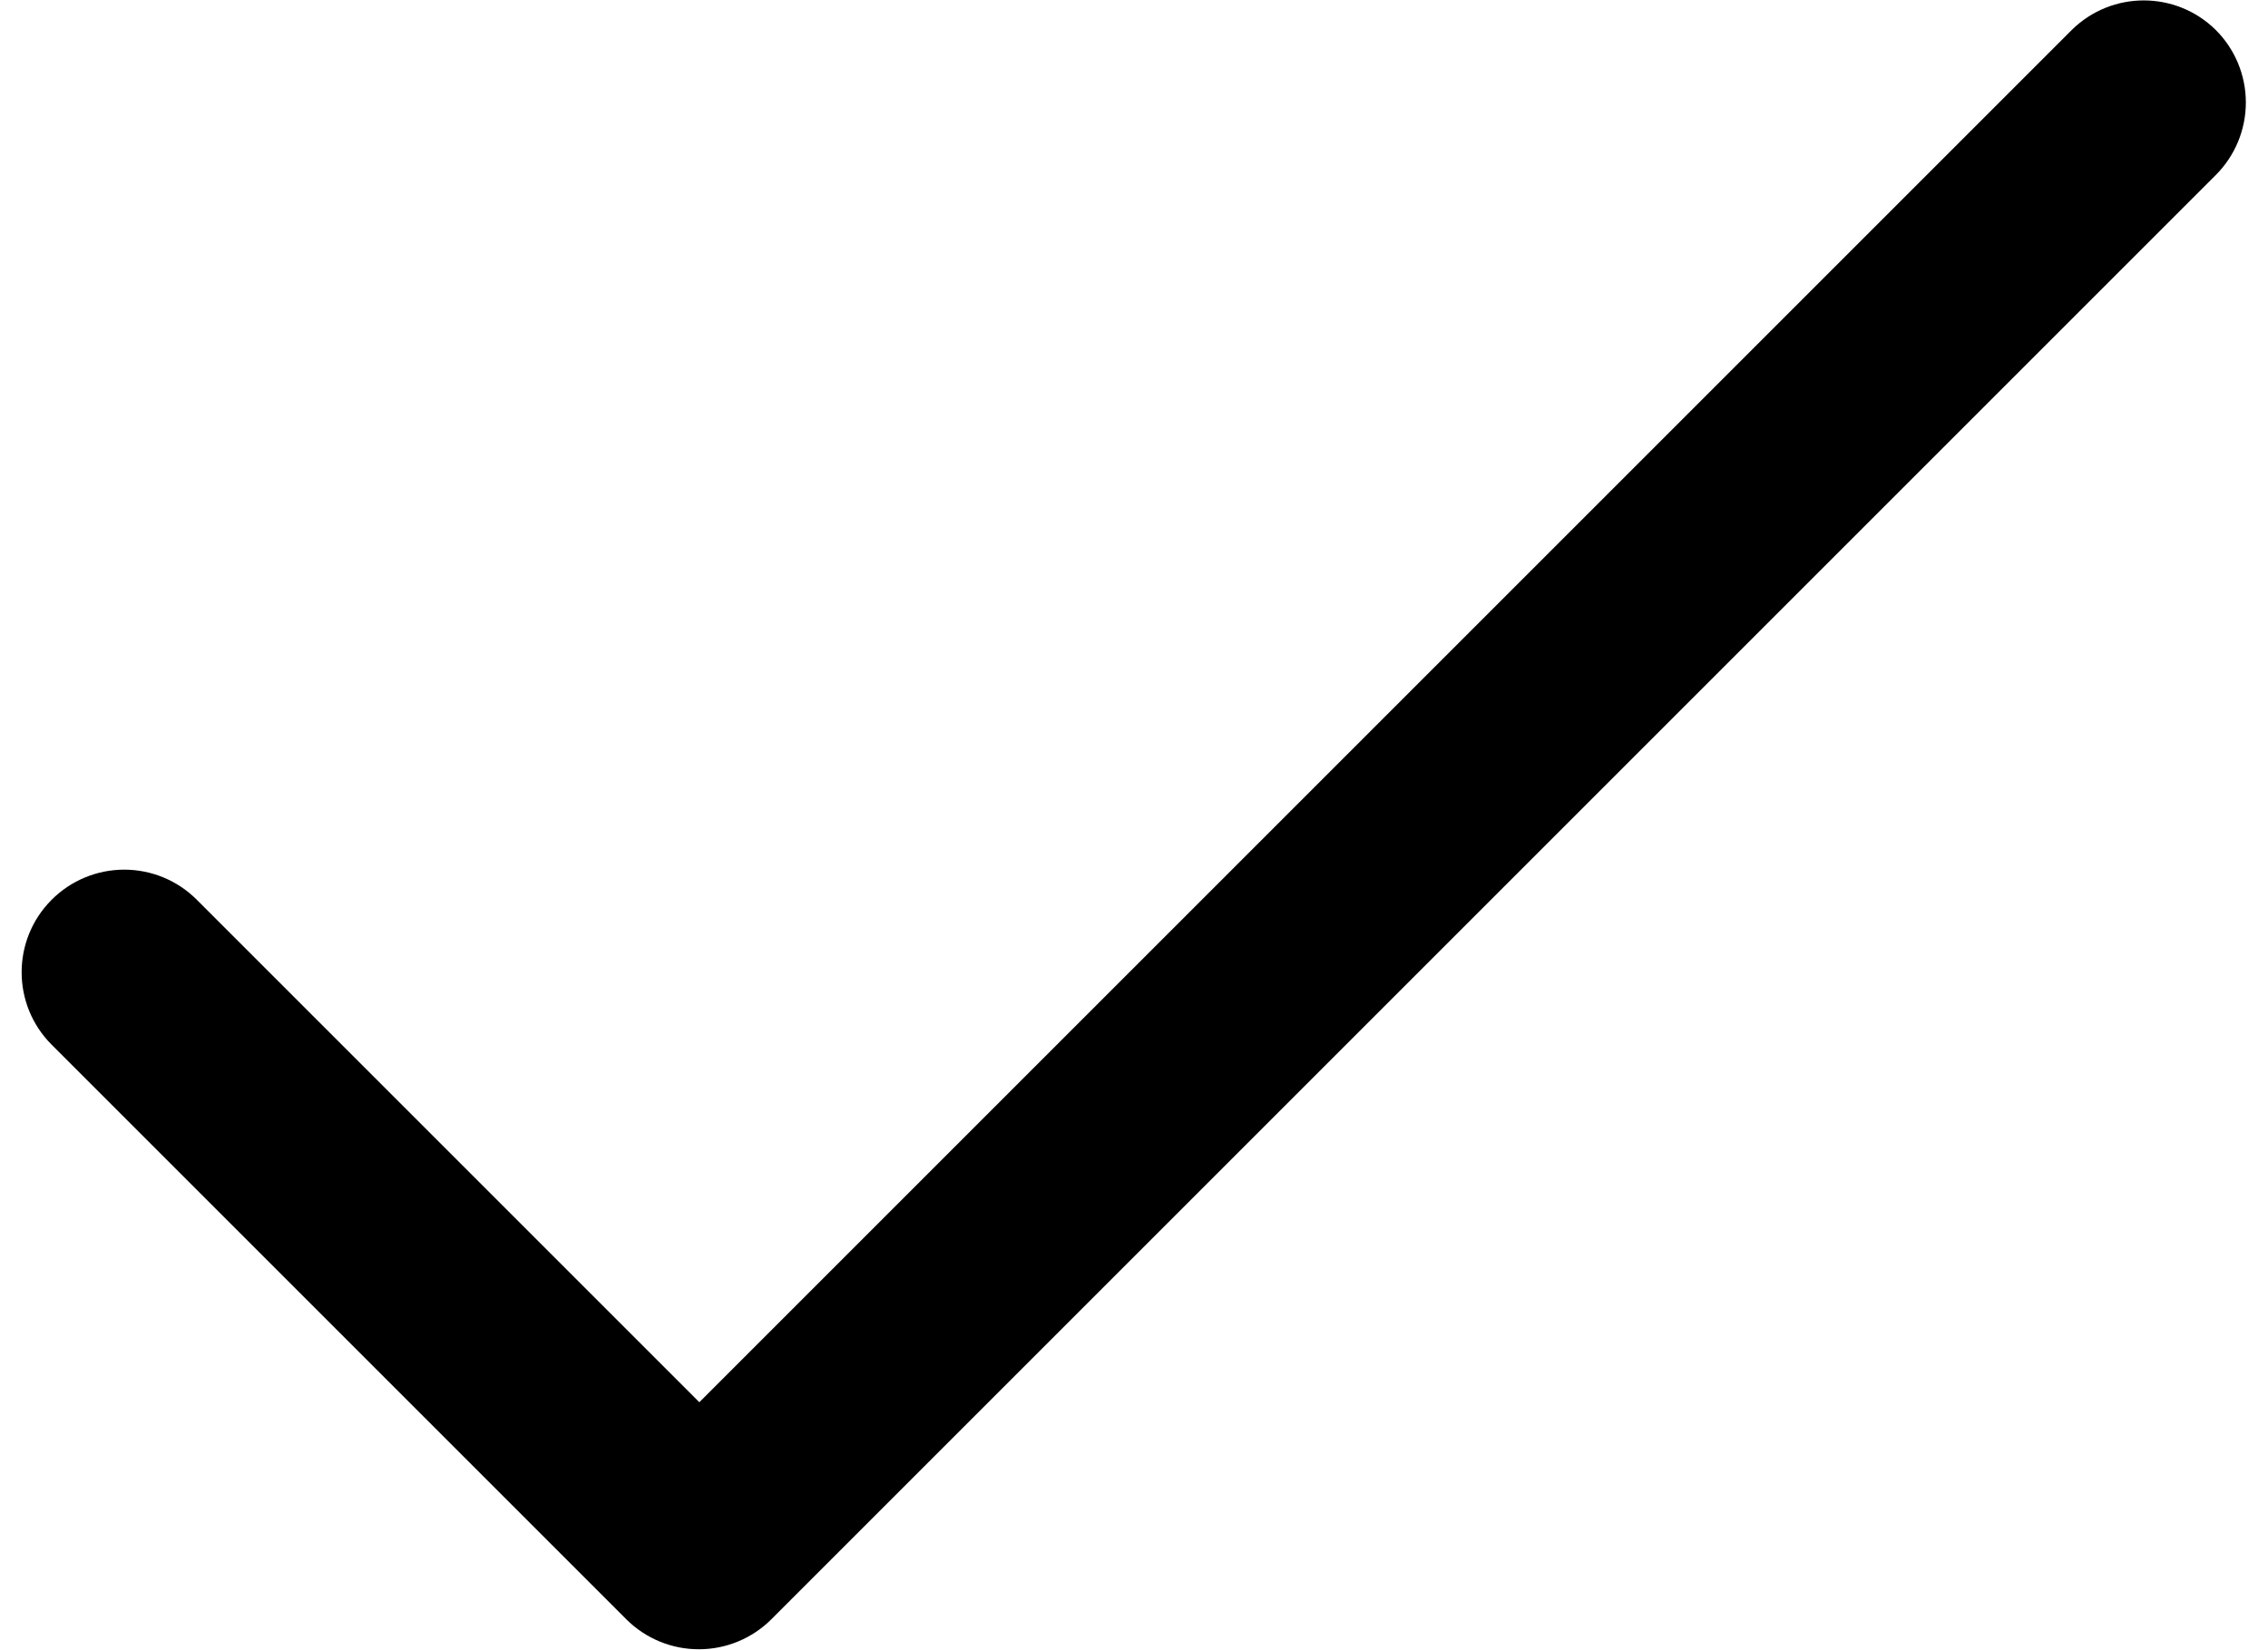
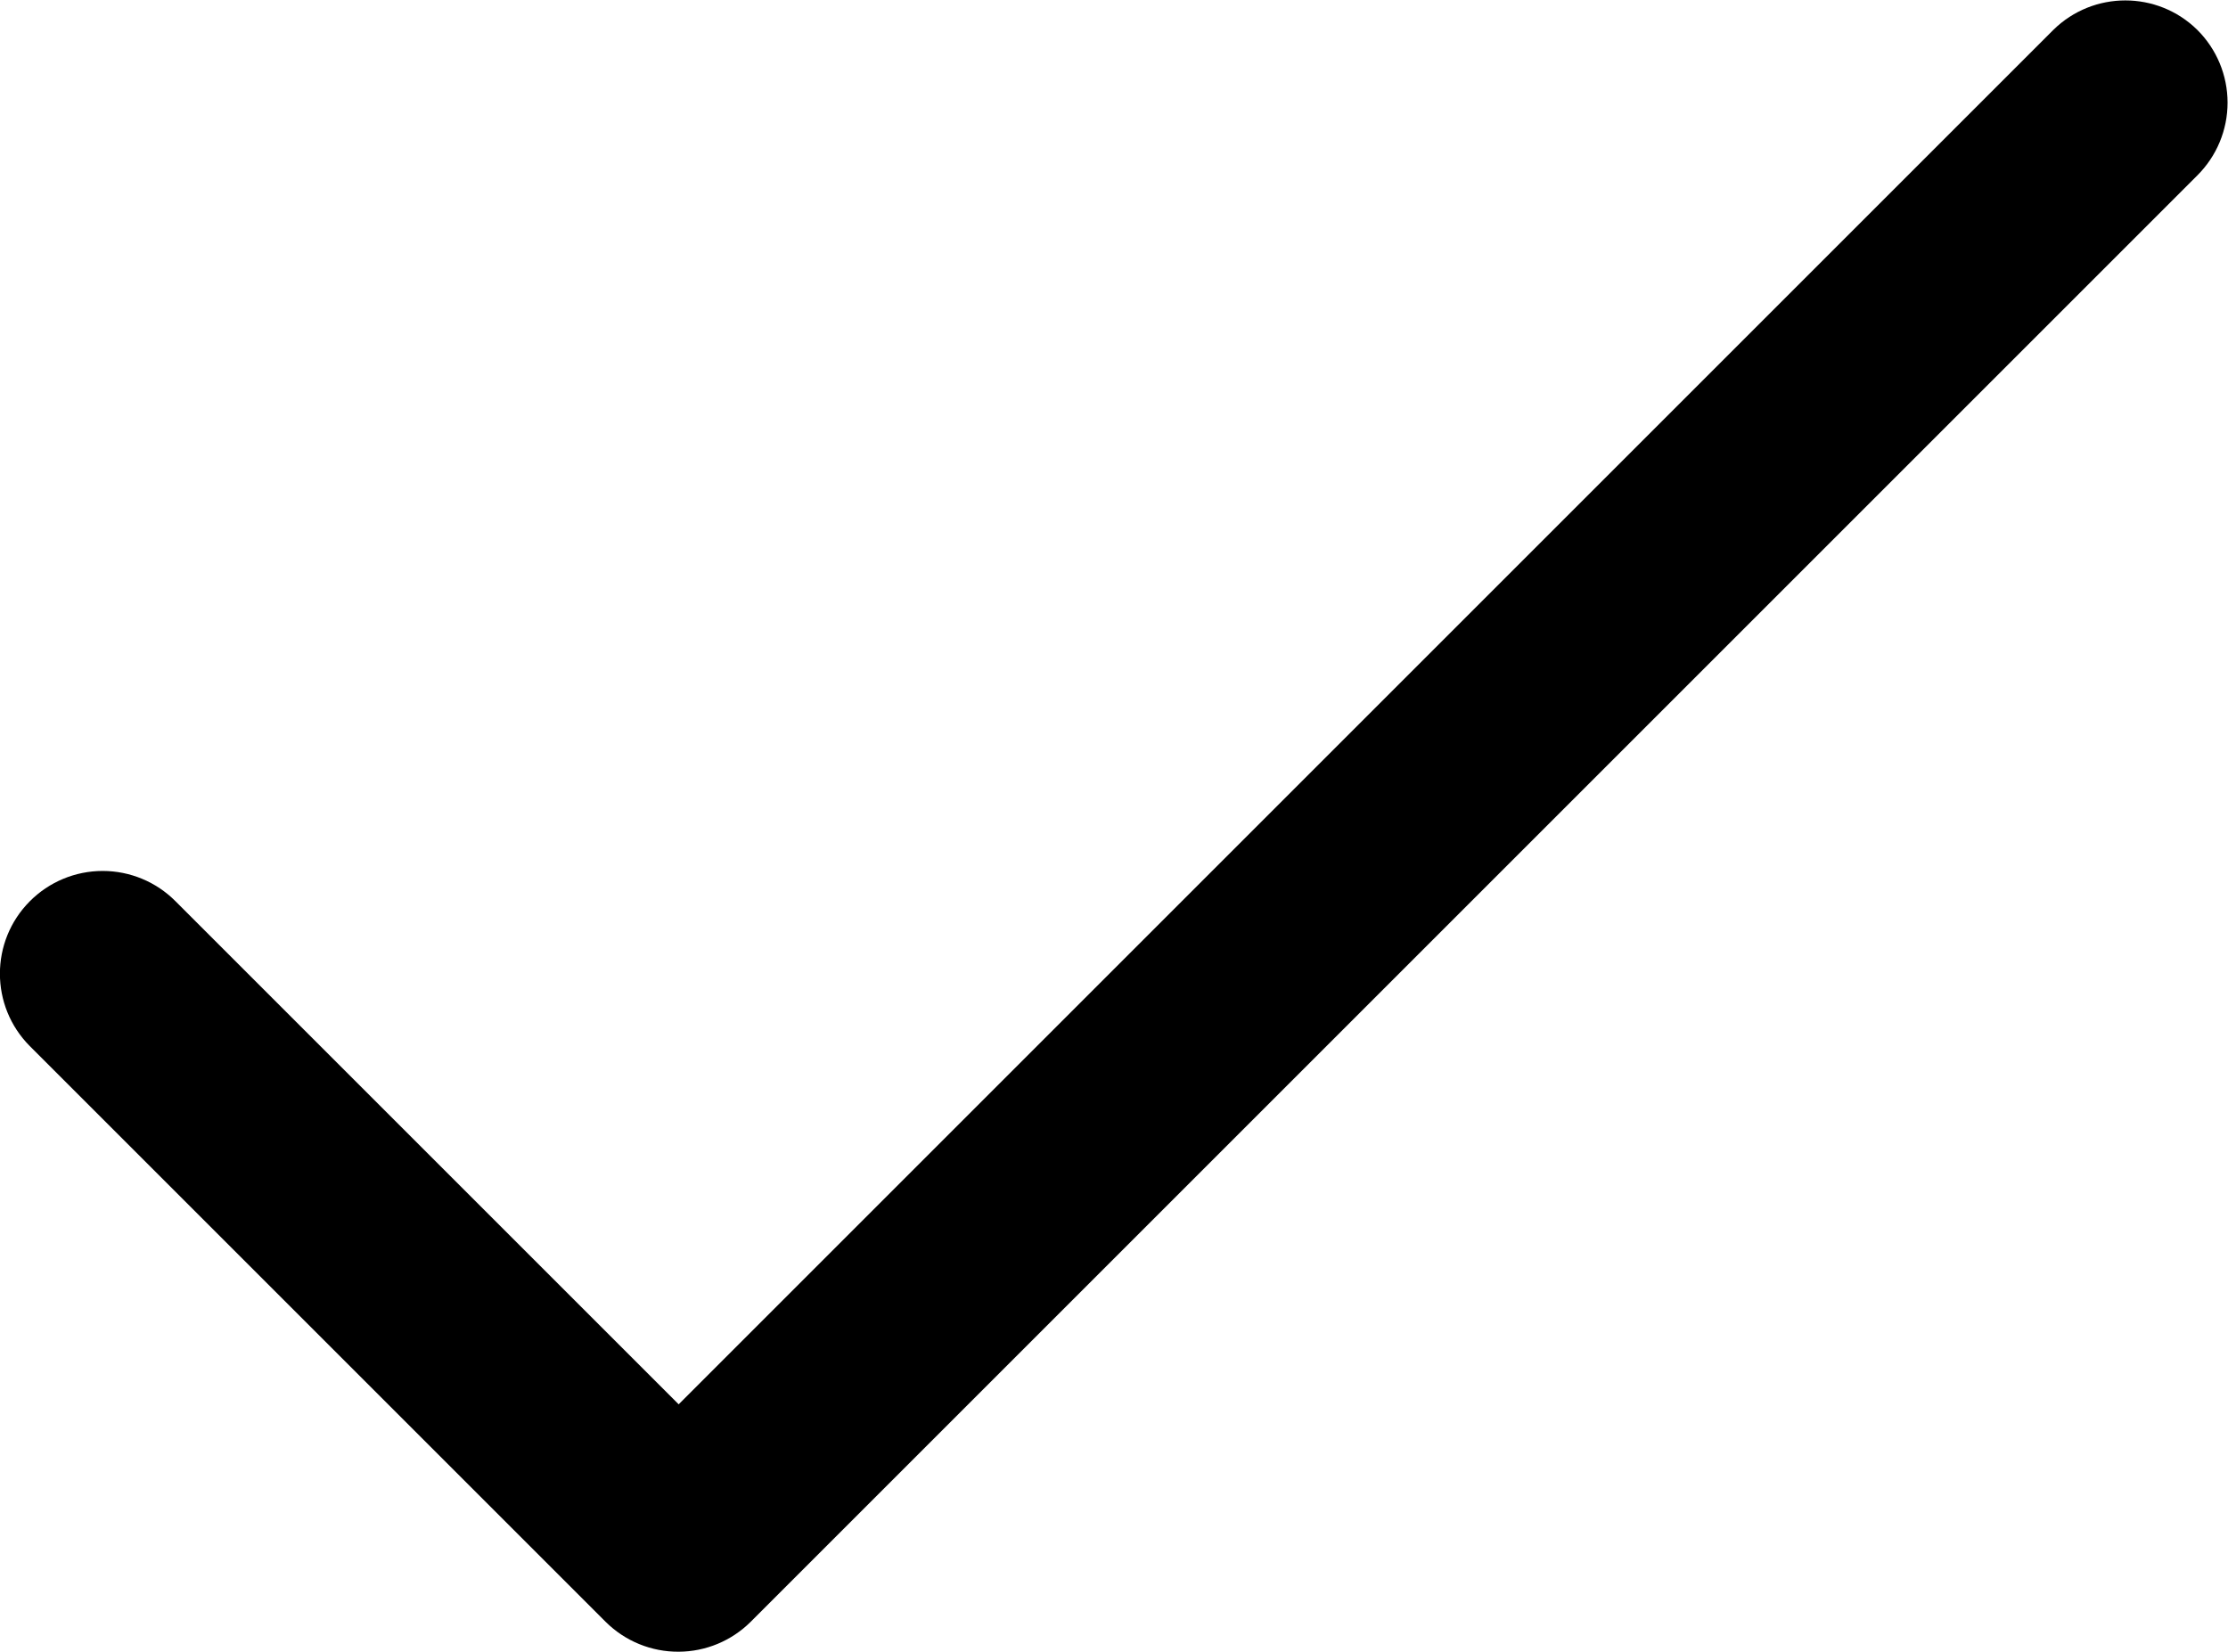
- <svg xmlns="http://www.w3.org/2000/svg" width="22" height="16" viewBox="0 0 21.7 16.09">
+ <svg xmlns="http://www.w3.org/2000/svg" viewBox="0 0 21.7 16.09">
  <path d="M21.4.29a1 1 0 00-1.4 0L6.61 13.68l-4.9-4.9a1 1 0 00-1.42 0 1 1 0 000 1.41L5.9 15.8a1 1 0 00.71.29 1 1 0 00.7-.29L21.4 1.71a1 1 0 000-1.42z" />
</svg>
